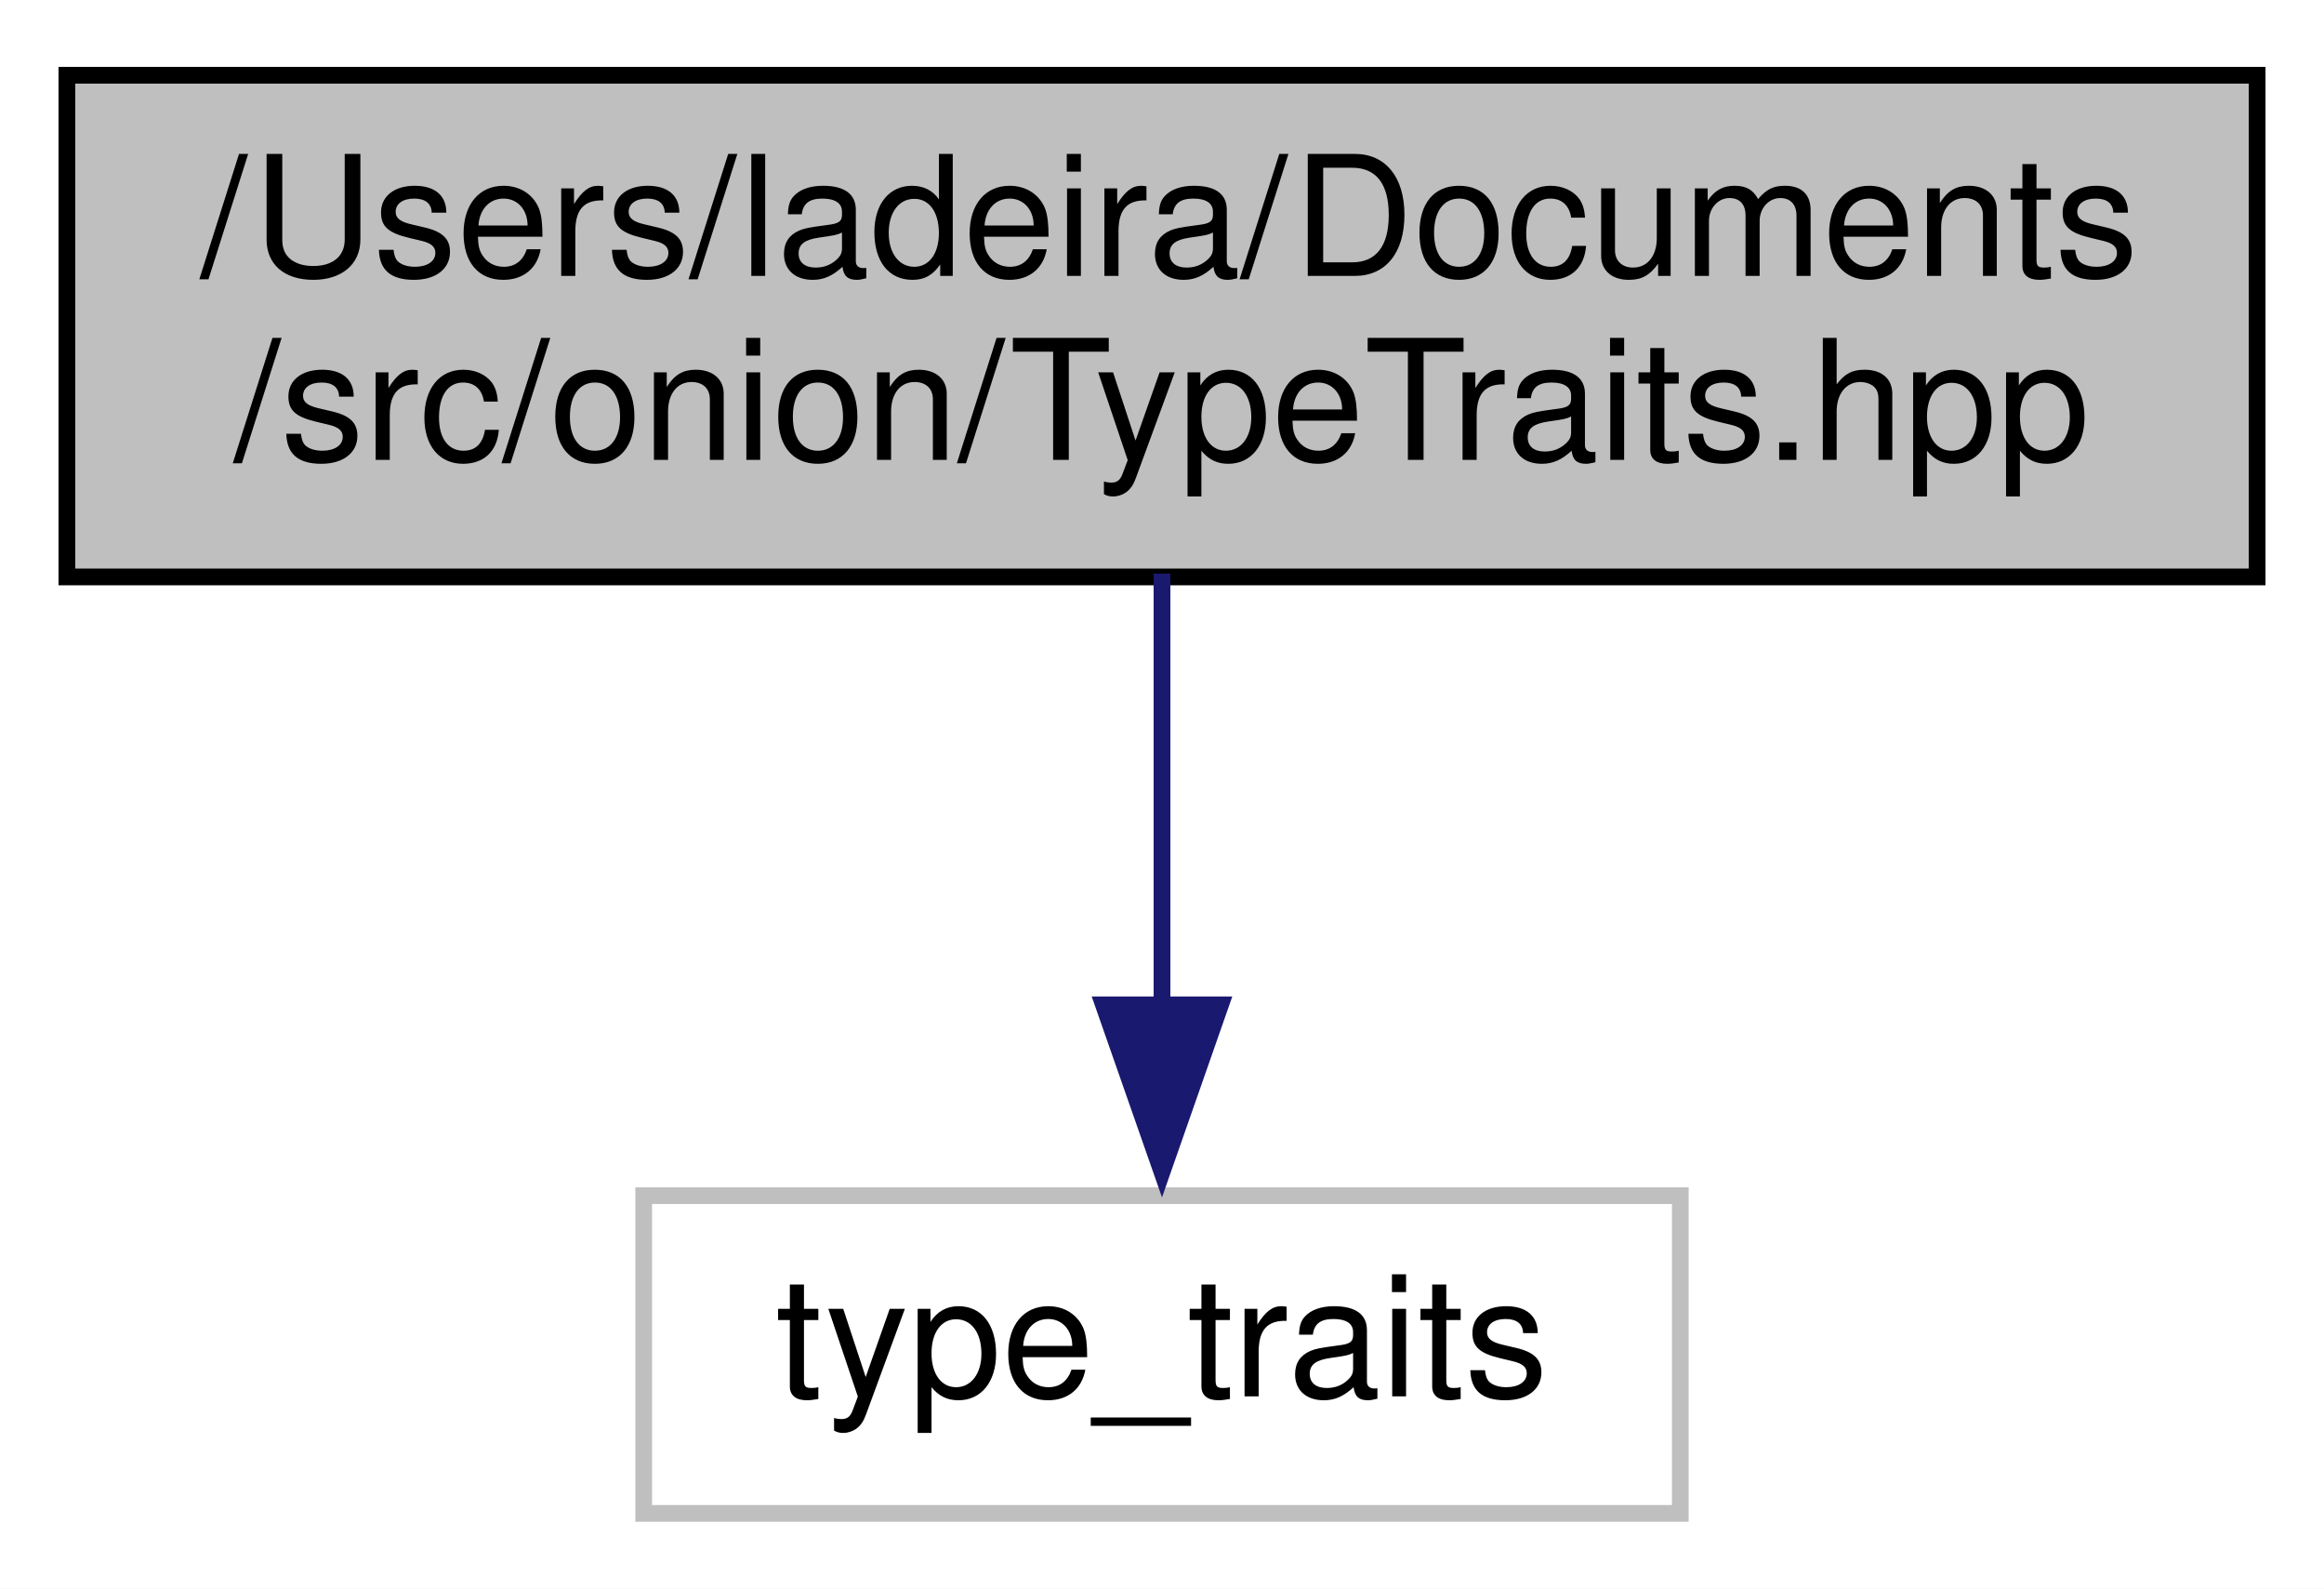
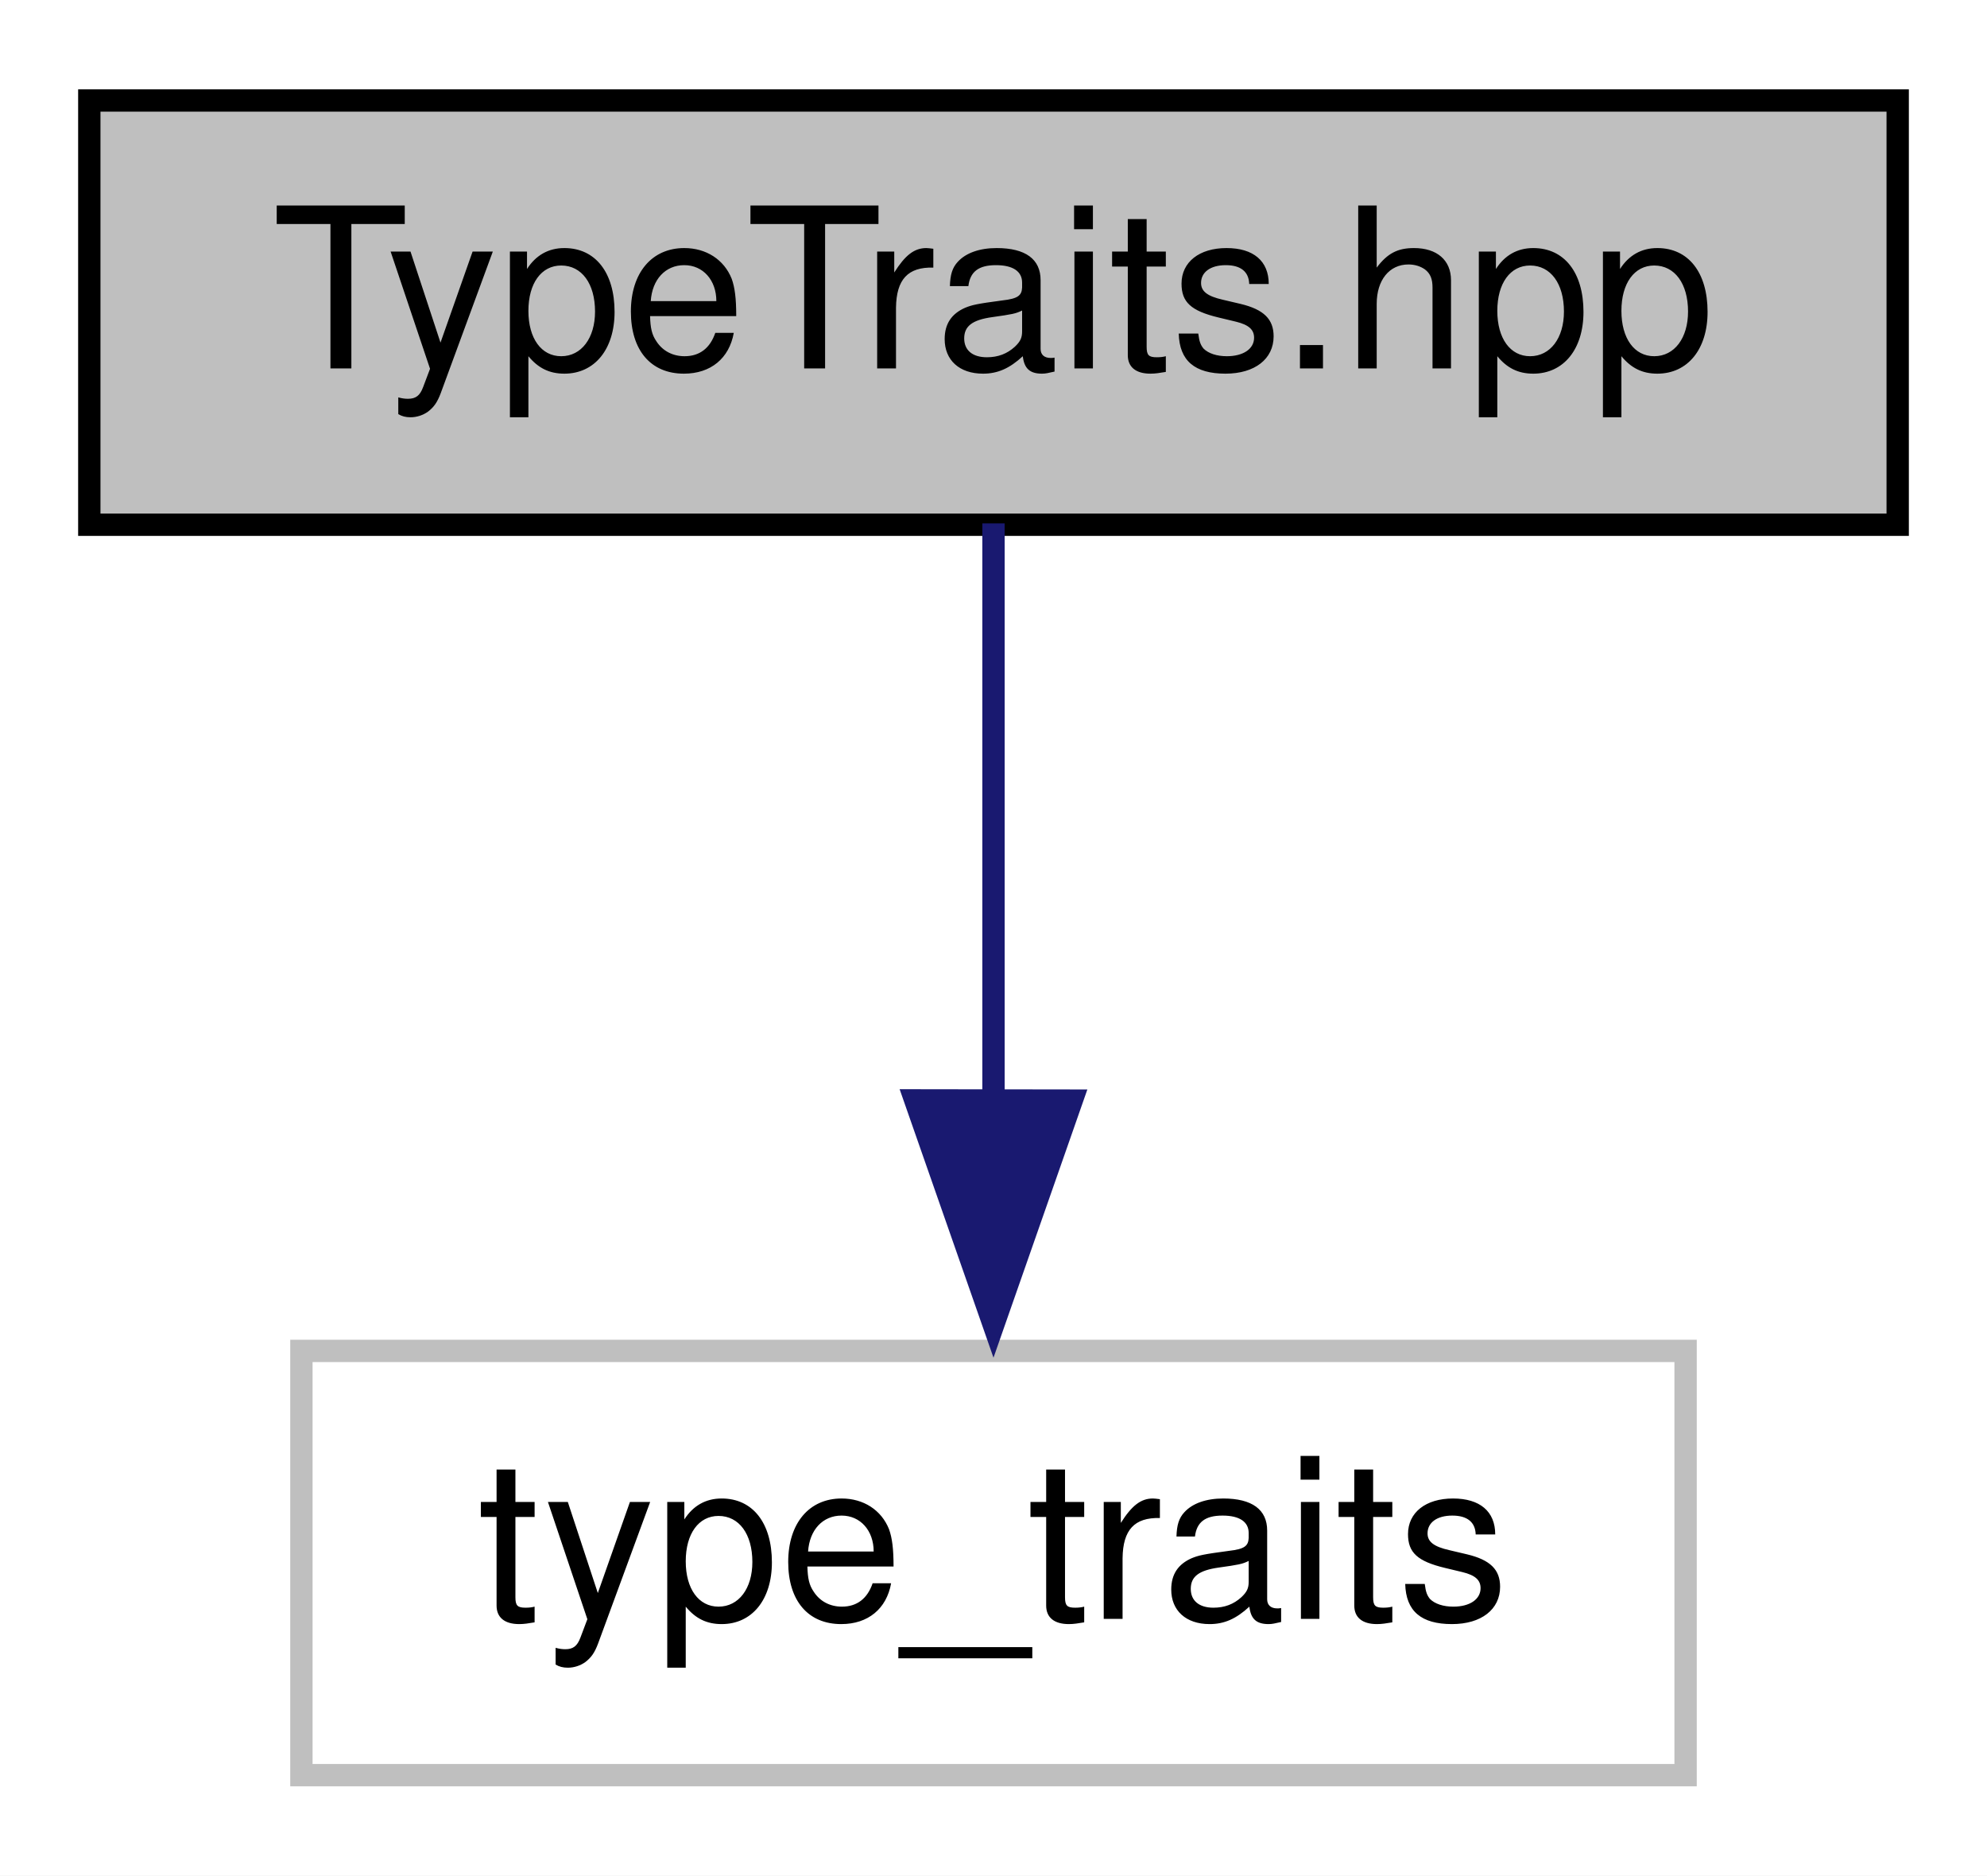
- <svg xmlns="http://www.w3.org/2000/svg" xmlns:xlink="http://www.w3.org/1999/xlink" width="139pt" height="95pt" viewBox="0.00 0.00 139.00 95.00">
-   <g id="graph0" class="graph" transform="scale(1 1) rotate(0) translate(4 91)">
-     <polygon fill="white" stroke="none" points="-4,4 -4,-91 135,-91 135,4 -4,4" />
+ <svg xmlns="http://www.w3.org/2000/svg" xmlns:xlink="http://www.w3.org/1999/xlink" width="89pt" height="84pt" viewBox="0.00 0.00 89.00 84.00">
+   <g id="graph0" class="graph" transform="scale(1 1) rotate(0) translate(4 80)">
+     <polygon fill="white" stroke="none" points="-4,4 -4,-80 85,-80 85,4 -4,4" />
    <g id="node1" class="node">
      <g id="a_node1">
        <a xlink:title=" ">
-           <polygon fill="#bfbfbf" stroke="black" points="0,-56.5 0,-86.5 131,-86.5 131,-56.5 0,-56.5" />
-           <text text-anchor="start" x="8" y="-74.5" font-family="Helvetica,sans-Serif" font-size="10.00">/Users/ladeira/Documents</text>
-           <text text-anchor="middle" x="65.5" y="-63.5" font-family="Helvetica,sans-Serif" font-size="10.00">/src/onion/TypeTraits.hpp</text>
+           <polygon fill="#bfbfbf" stroke="black" points="0,-56.5 0,-75.5 81,-75.5 81,-56.5 0,-56.5" />
+           <text text-anchor="middle" x="40.5" y="-63.5" font-family="Helvetica,sans-Serif" font-size="10.00">TypeTraits.hpp</text>
        </a>
      </g>
    </g>
    <g id="node2" class="node">
      <g id="a_node2">
        <a xlink:title=" ">
-           <polygon fill="white" stroke="#bfbfbf" points="34.5,-0.5 34.5,-19.5 96.5,-19.5 96.5,-0.5 34.5,-0.5" />
-           <text text-anchor="middle" x="65.5" y="-7.5" font-family="Helvetica,sans-Serif" font-size="10.00">type_traits</text>
+           <polygon fill="white" stroke="#bfbfbf" points="9.5,-0.5 9.5,-19.5 71.5,-19.5 71.5,-0.5 9.5,-0.5" />
+           <text text-anchor="middle" x="40.5" y="-7.5" font-family="Helvetica,sans-Serif" font-size="10.00">type_traits</text>
        </a>
      </g>
    </g>
    <g id="edge1" class="edge">
-       <path fill="none" stroke="midnightblue" d="M65.5,-56.7C65.5,-49.04 65.5,-39.38 65.5,-30.91" />
-       <polygon fill="midnightblue" stroke="midnightblue" points="69,-30.91 65.5,-20.91 62,-30.91 69,-30.91" />
+       <path fill="none" stroke="midnightblue" d="M40.5,-56.56C40.5,-49.63 40.5,-39.52 40.5,-30.59" />
+       <polygon fill="midnightblue" stroke="midnightblue" points="44,-30.71 40.5,-20.71 37,-30.72 44,-30.71" />
    </g>
  </g>
</svg>
